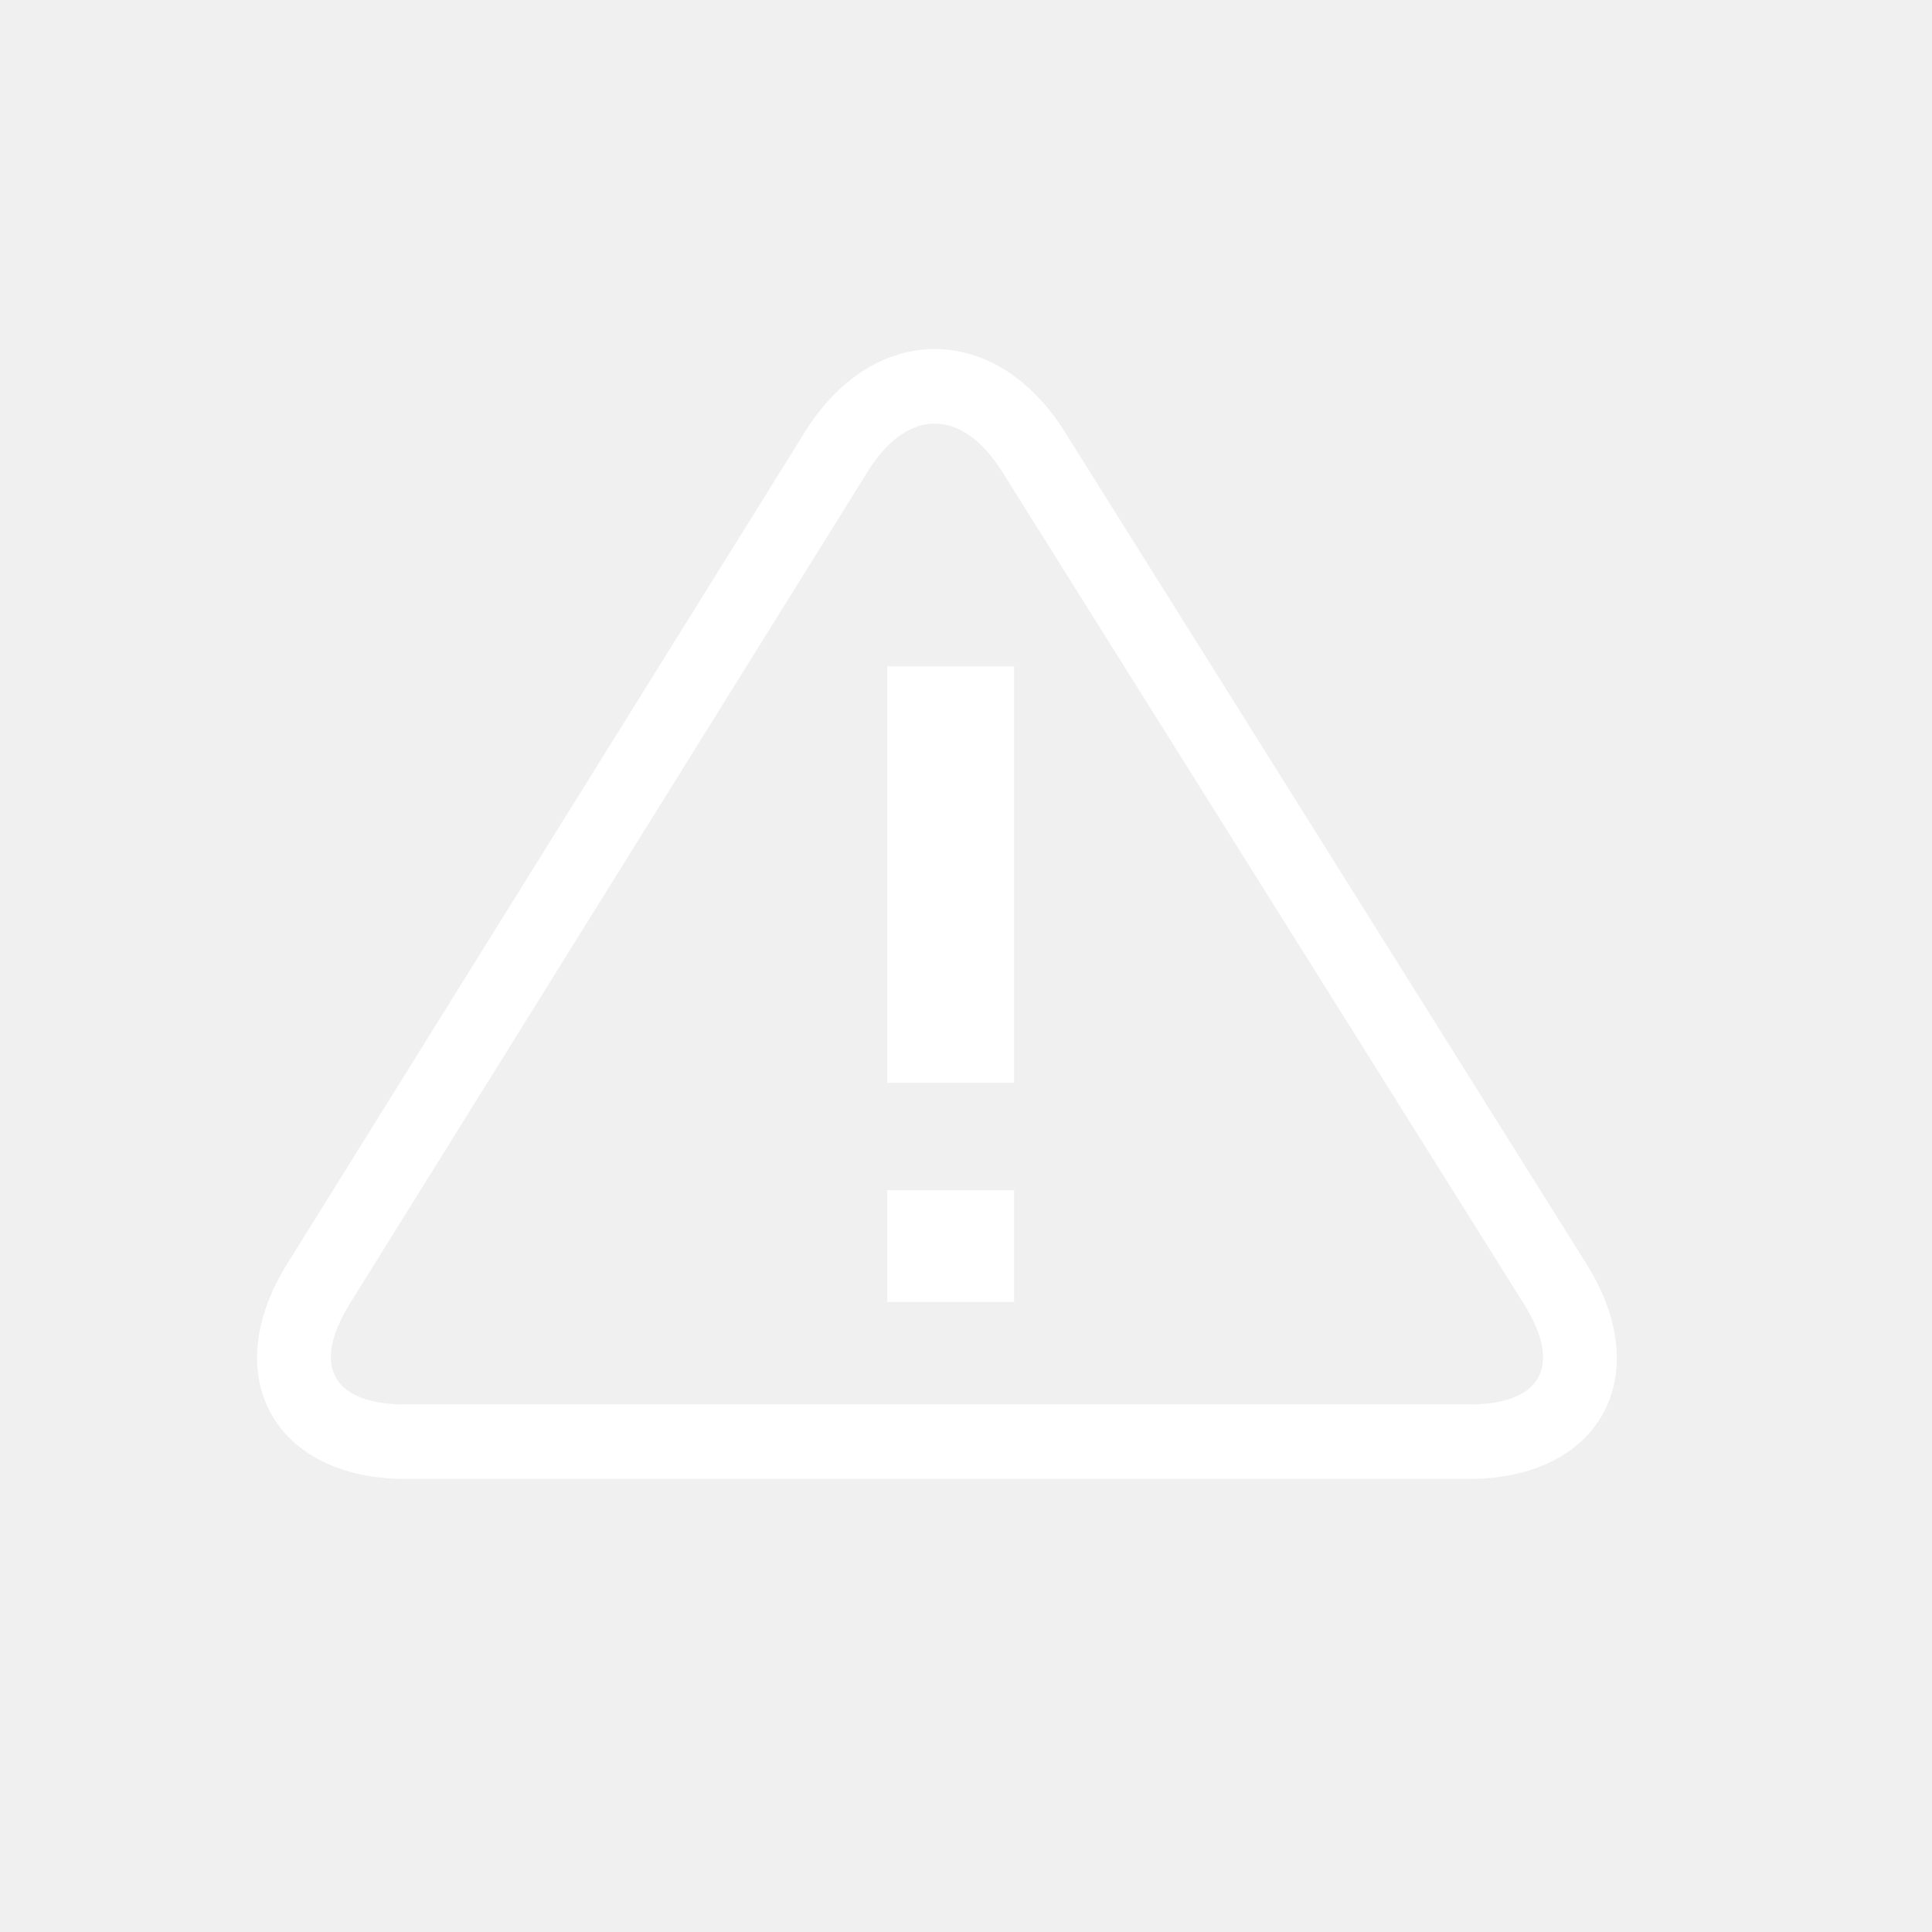
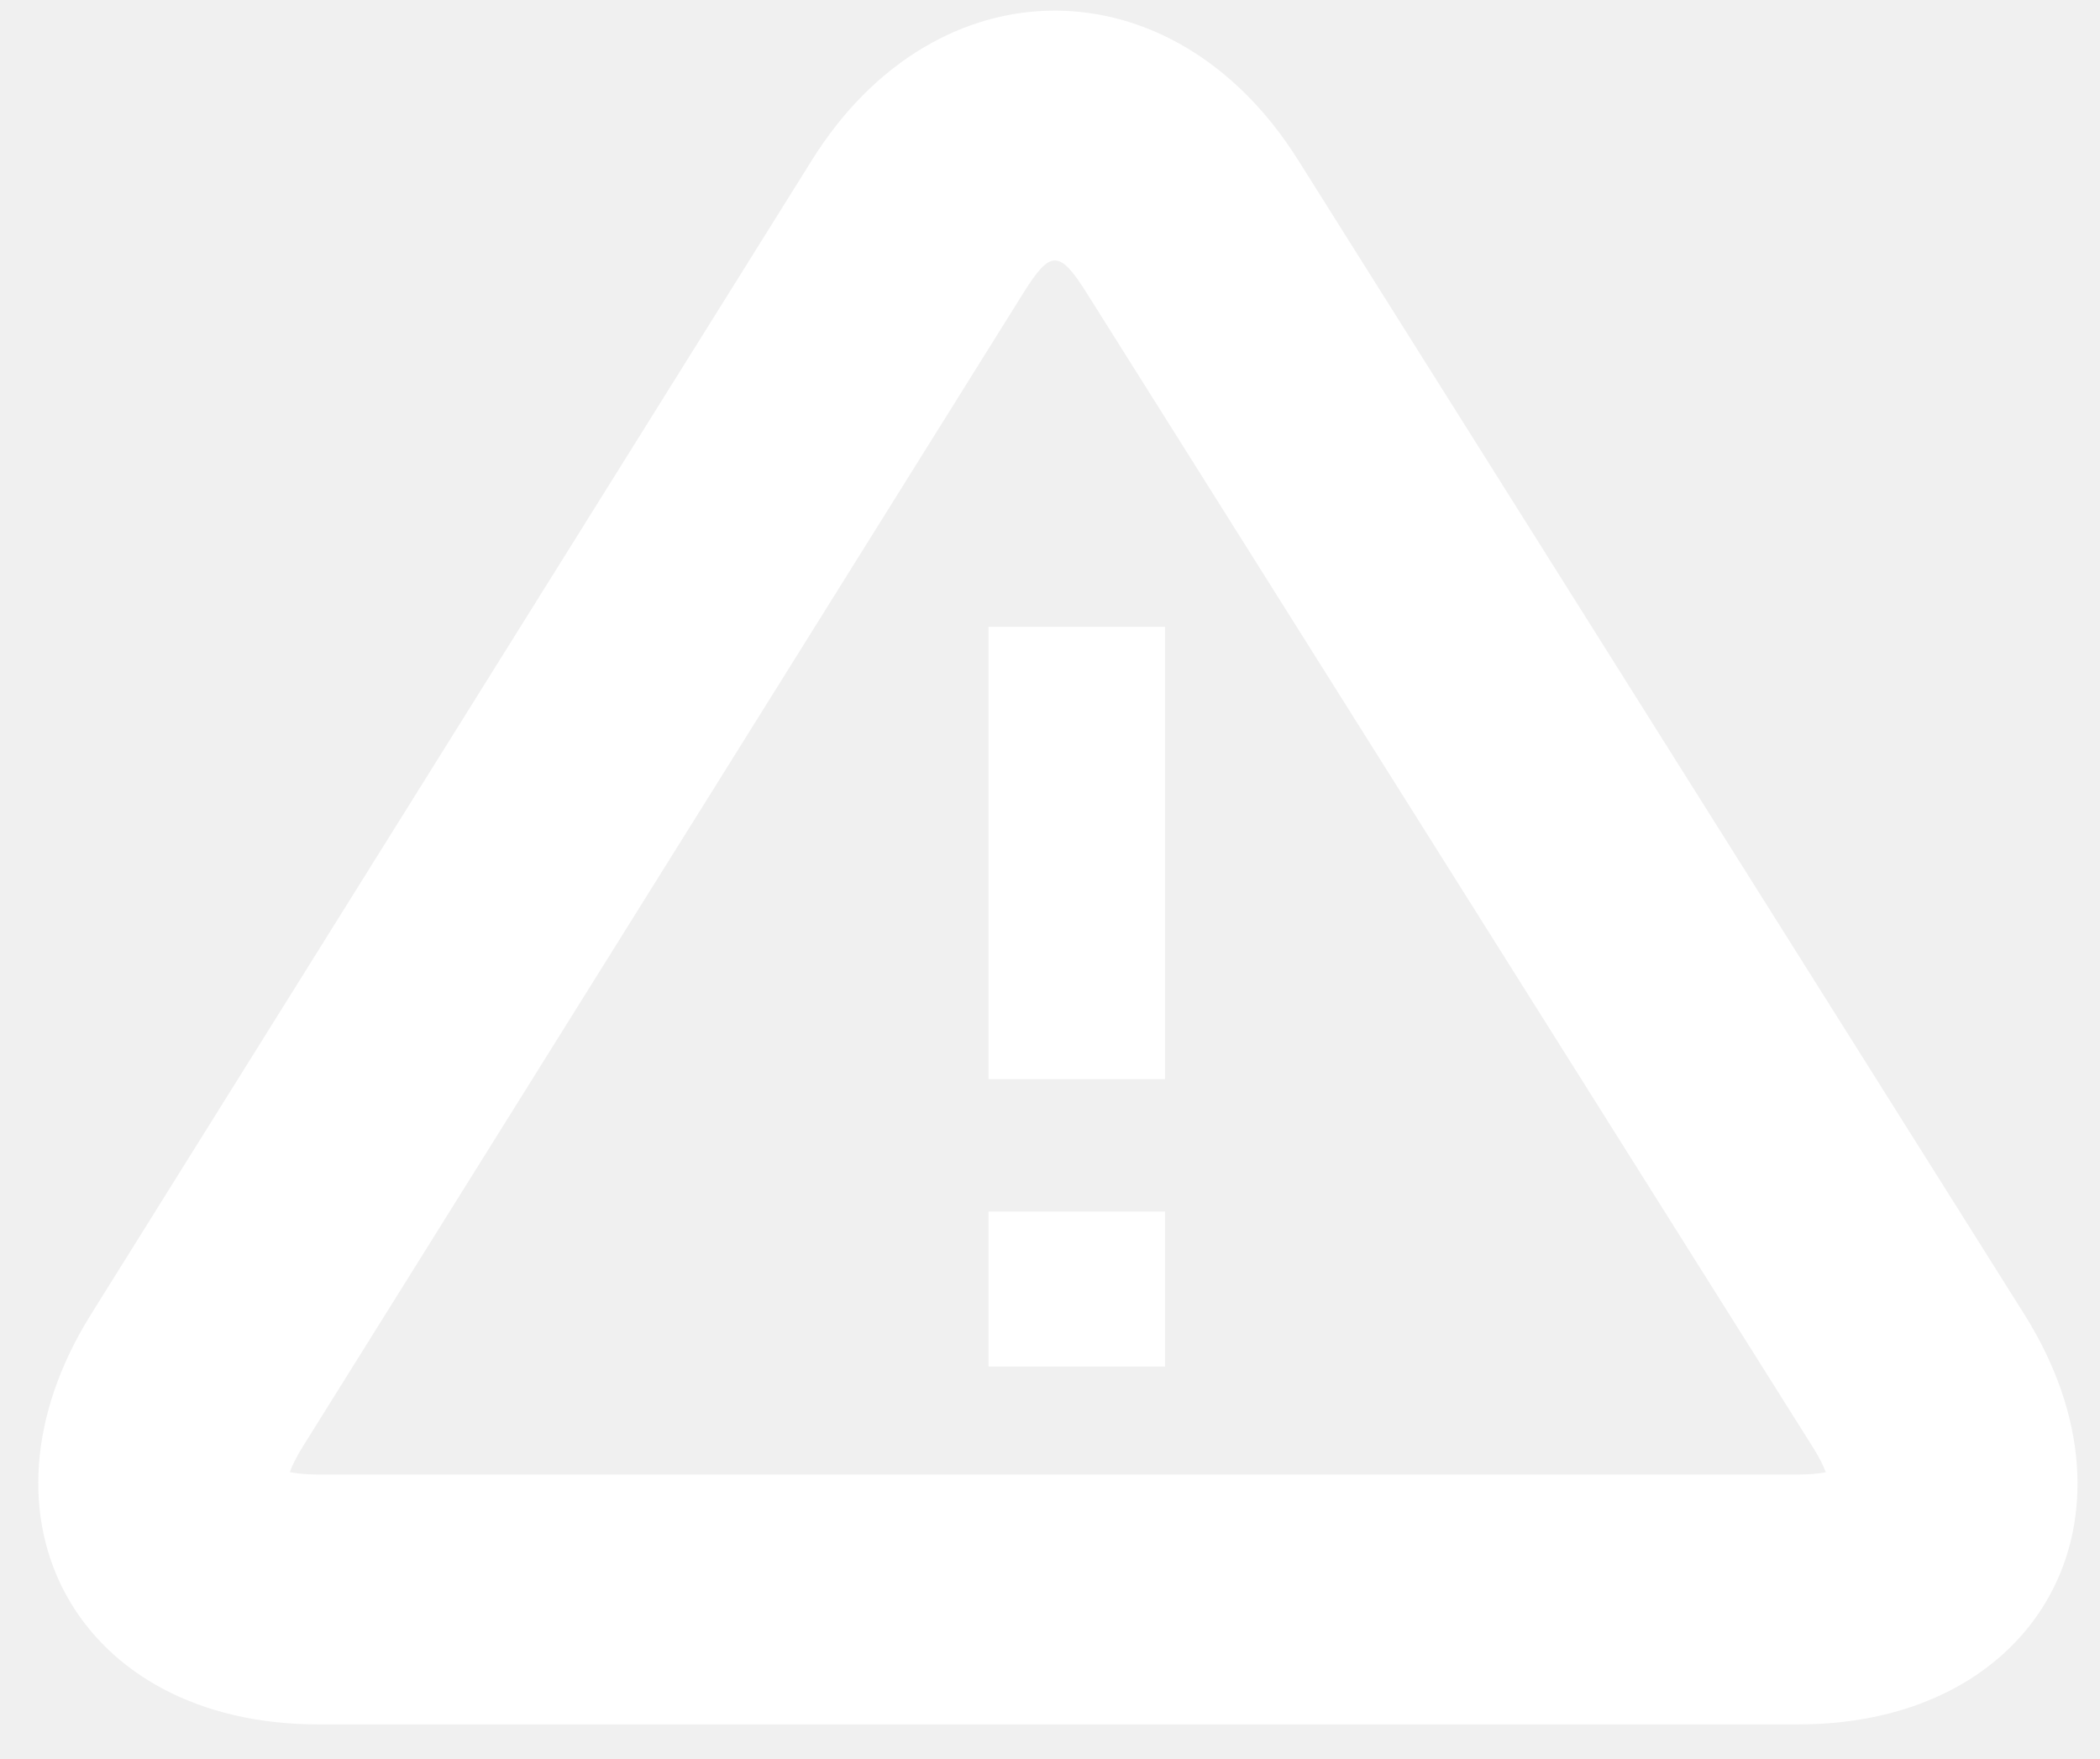
- <svg xmlns="http://www.w3.org/2000/svg" width="60" height="60" viewBox="0 0 70 70">
-   <g fill="none" fill-rule="evenodd" transform="translate(9, 12)">
-     <path fill="#fff" fill-rule="nonzero" d="M22.44 5.083L3.676 35.234c-1.402 2.252-.632 3.652 2.015 3.652h38.527c2.641 0 3.406-1.393 1.992-3.648L27.308 5.087c-1.454-2.32-3.427-2.319-4.868-.004zM20.164 3.65c2.491-4.003 6.907-4.005 9.416-.003l18.902 30.15c2.54 4.053.491 7.787-4.264 7.787H5.691c-4.758 0-6.812-3.734-4.292-7.782L20.164 3.65z" />
-     <path fill="#fff" d="M27.742 27.234h-4.595V12.146h4.595v15.088zm0 7.94h-4.595v-4.05h4.595v4.05z" />
+ <svg xmlns="http://www.w3.org/2000/svg" width="43px" height="36px" viewBox="0 0 43 36" version="1.1">
+   <g id="Symbols" stroke="none" stroke-width="1" fill="none" fill-rule="evenodd">
+     <g id="radar-storm-no-alerts" transform="translate(-159, -292)" fill="#fff">
+       <g id="alert-icon" transform="translate(152, 284)">
+         <path d="M31.788,12.398 L46.66,36.034 C48.399,38.798 47.085,41.192 43.823,41.192 L13.512,41.192 C10.251,41.192 8.927,38.8 10.654,36.035 L25.417,12.4 C27.138,9.644 30.056,9.645 31.788,12.398 Z M44.12,37.632 L29.249,13.996 C28.694,13.114 28.508,13.114 27.961,13.989 L13.198,37.624 C13.071,37.828 12.985,38.003 12.934,38.142 C13.078,38.173 13.272,38.192 13.512,38.192 L43.823,38.192 C44.055,38.192 44.244,38.174 44.386,38.145 C44.334,38.006 44.247,37.833 44.12,37.632 Z M11.407,36.502 C10.048,38.679 10.949,40.308 13.512,40.308 L43.823,40.308 C46.384,40.308 47.278,38.681 45.908,36.504 L31.037,12.868 C29.652,10.667 27.544,10.668 26.17,12.867 L11.407,36.502 Z M33.576,11.27 L48.447,34.906 C51.073,39.079 48.747,43.308 43.823,43.308 L13.512,43.308 C8.591,43.308 6.256,39.086 8.863,34.913 L23.626,11.277 C26.173,7.2 31.013,7.198 33.576,11.27 Z" id="Path-4" fill-rule="nonzero" />
+         <path d="M30.855,30.096 L27.241,30.096 L27.241,20.835 L30.855,20.835 L30.855,30.096 Z M30.855,35.981 L27.241,35.981 L27.241,32.807 L30.855,32.807 L30.855,35.981 Z" id="!" fill-rule="evenodd" />
+       </g>
+     </g>
  </g>
</svg>
